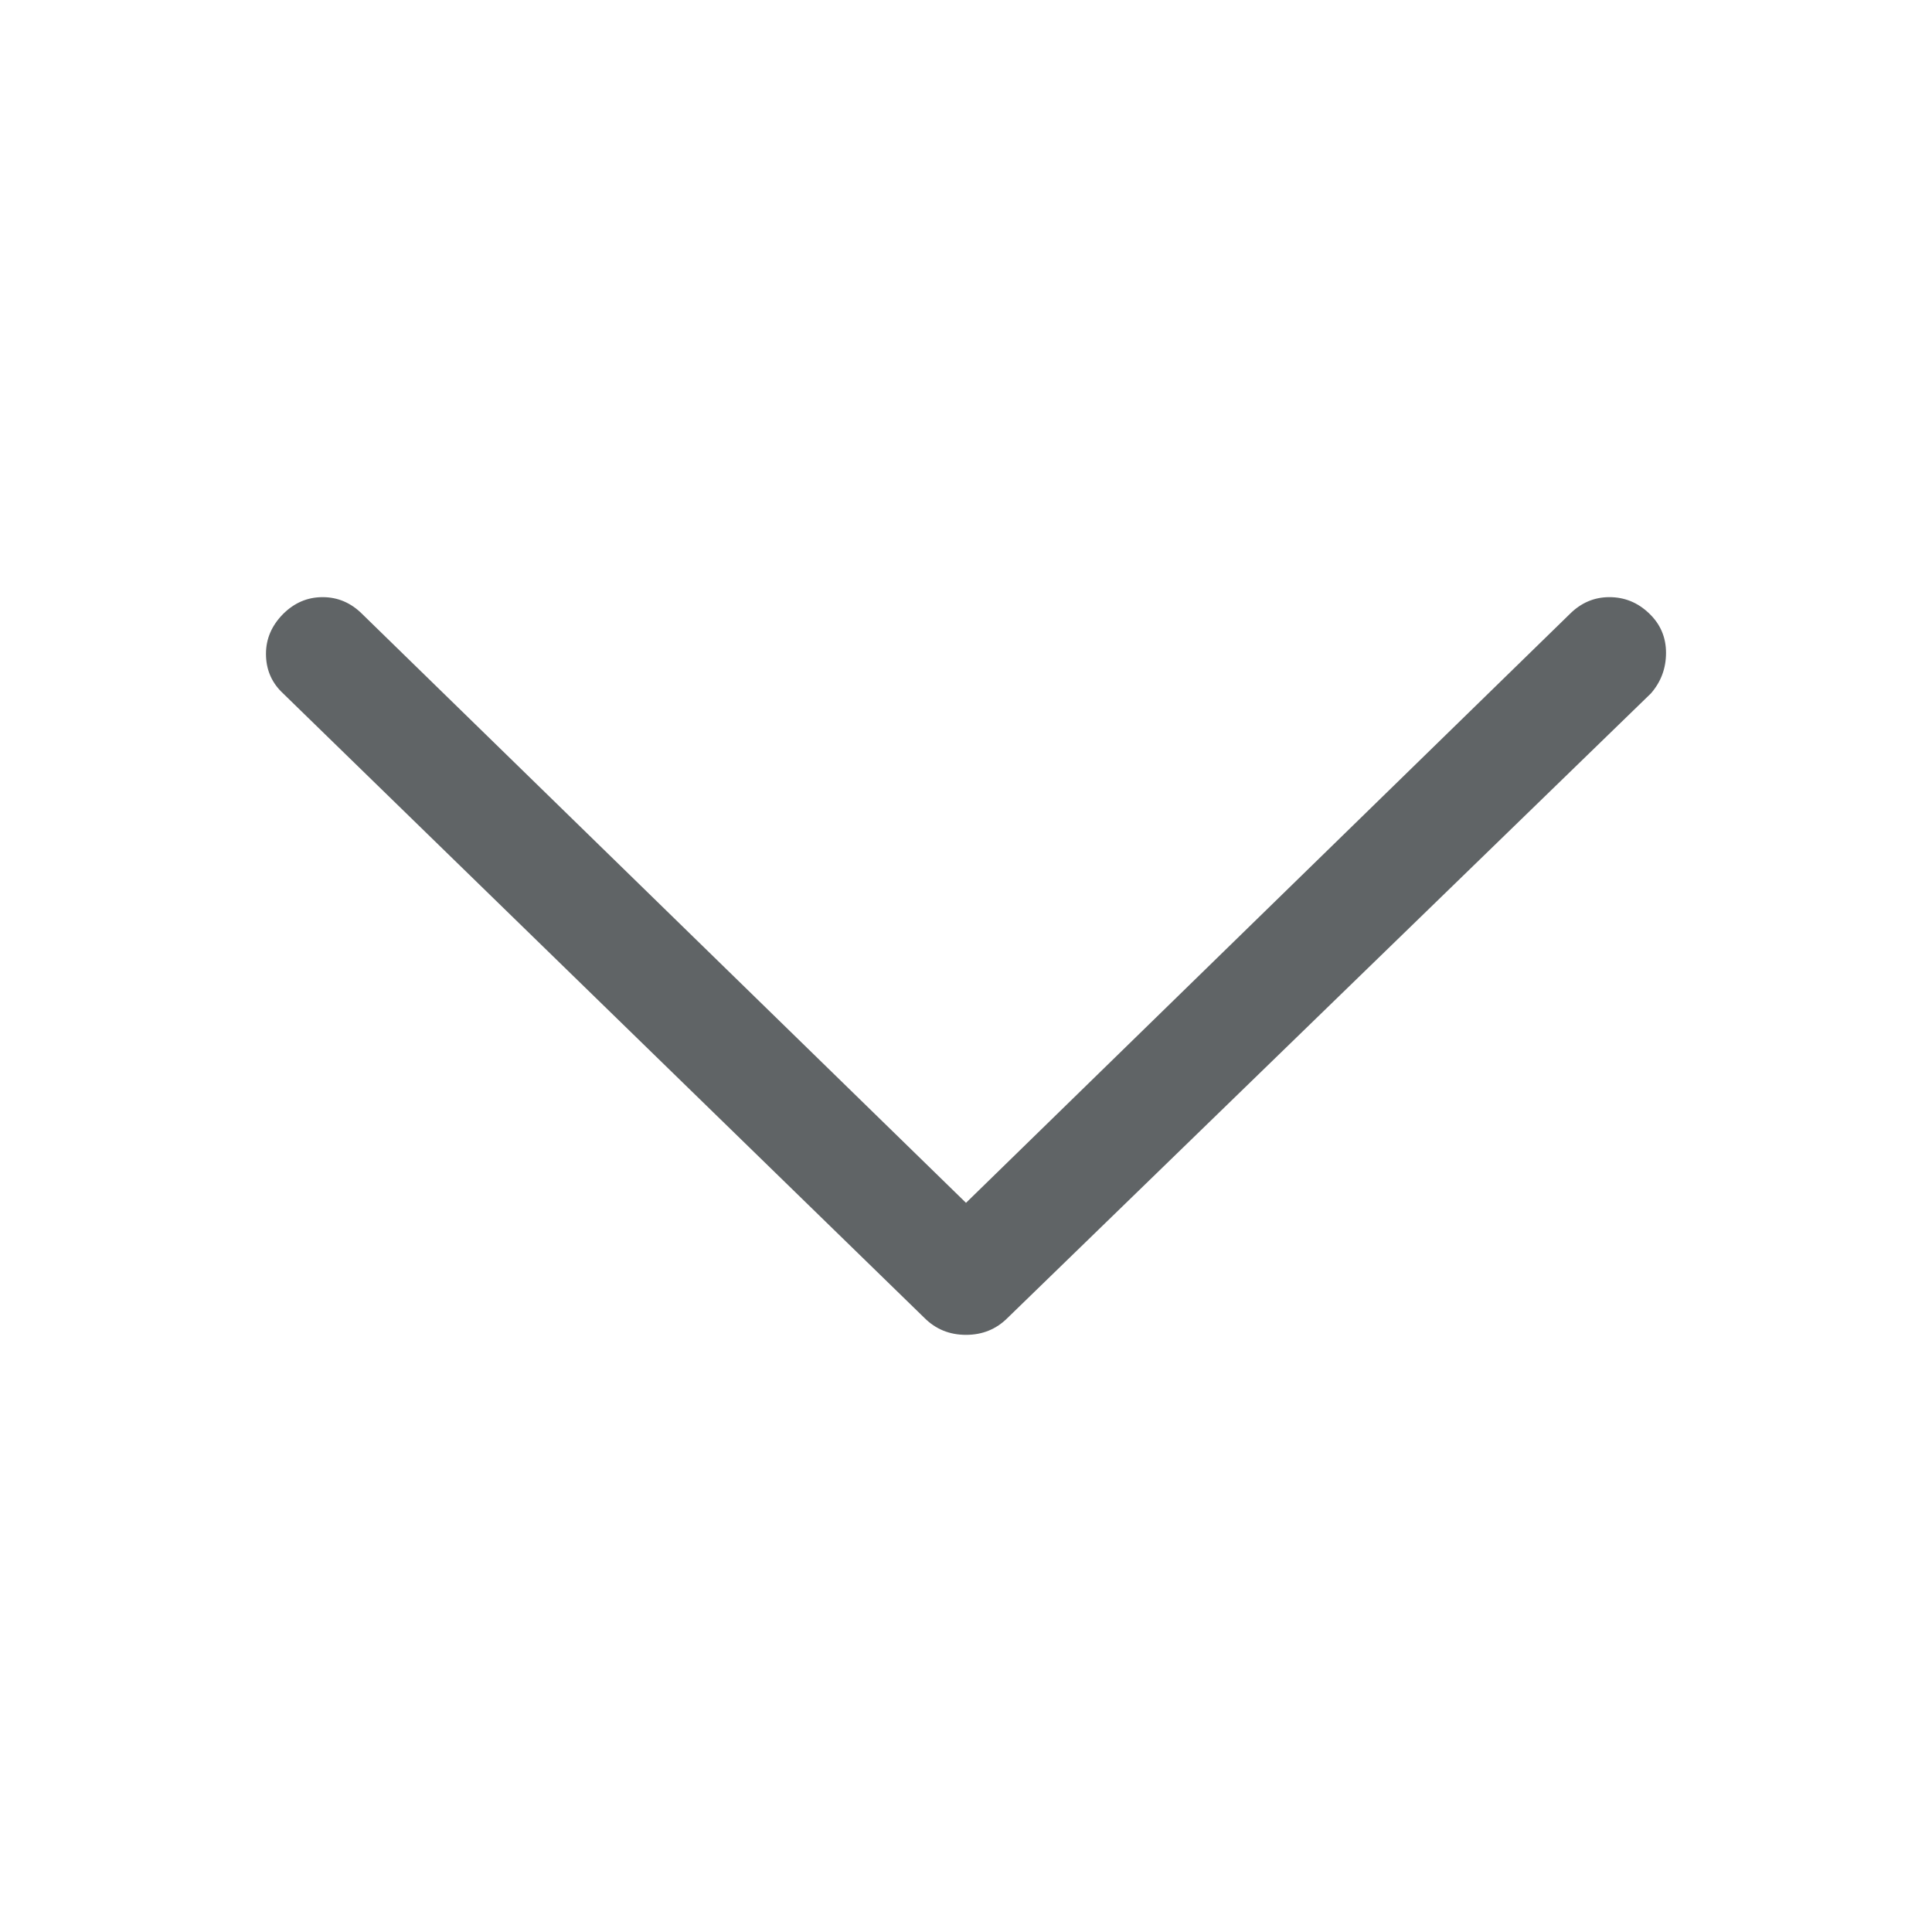
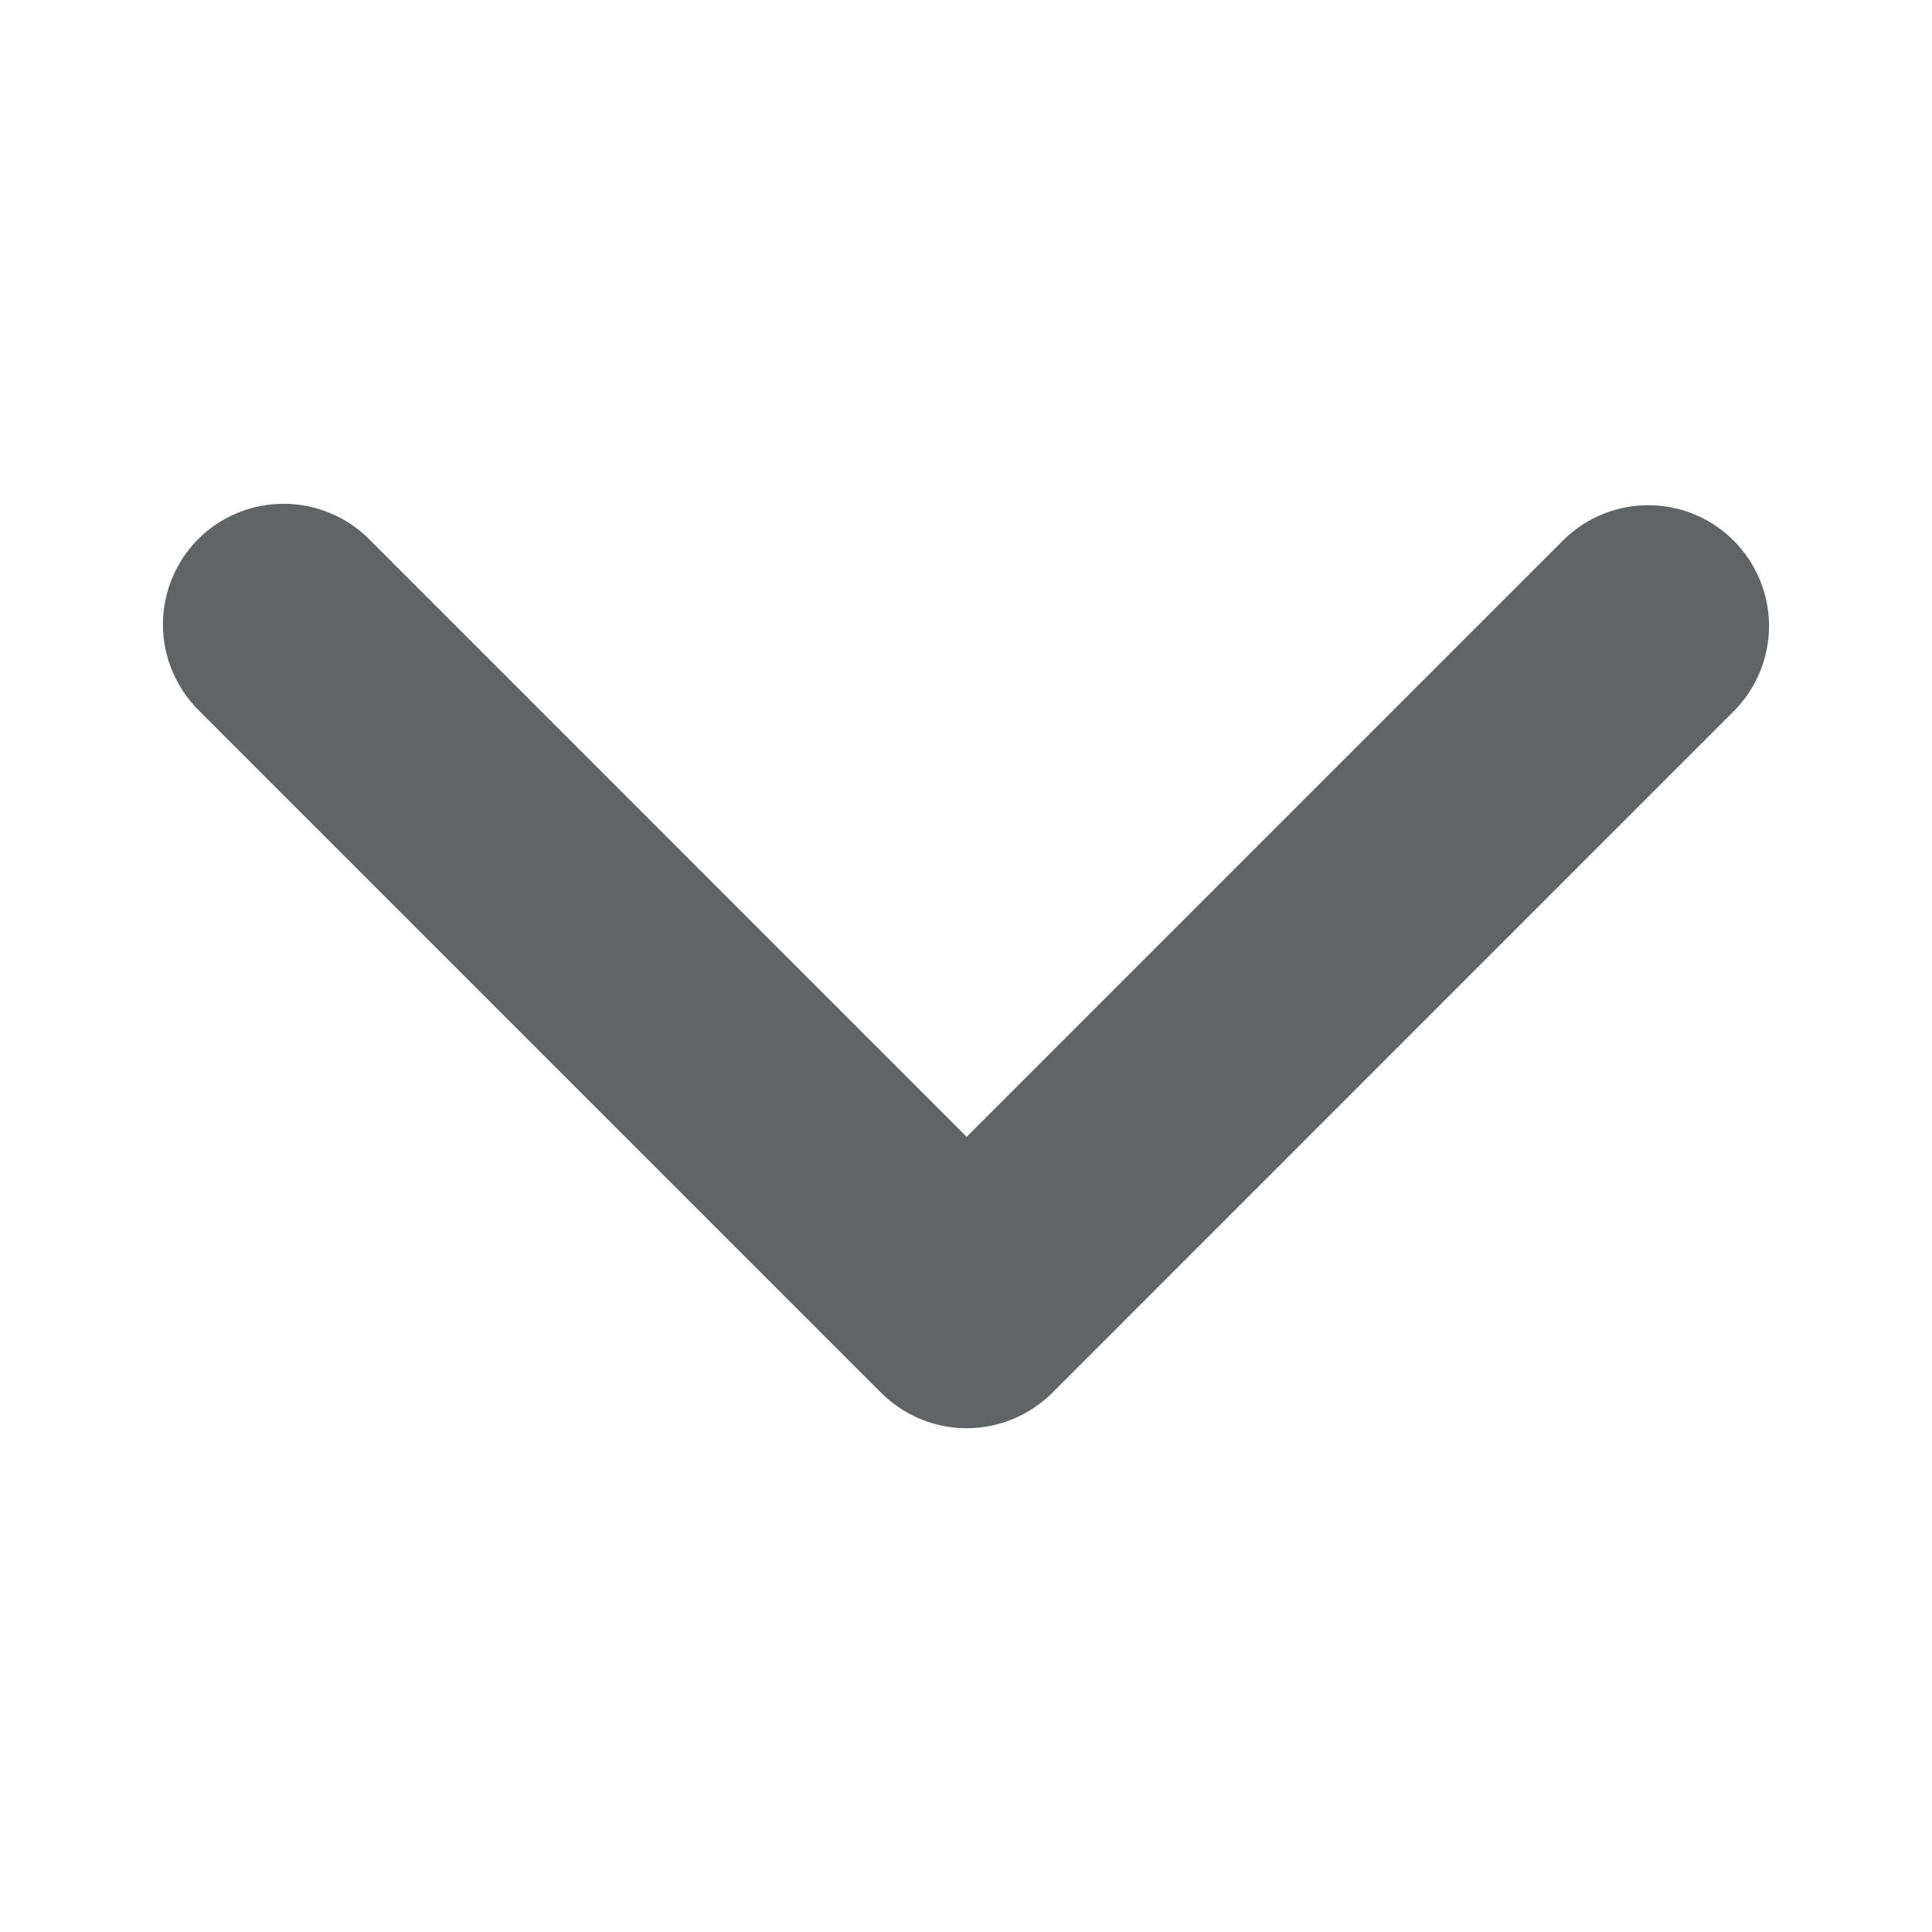
<svg xmlns="http://www.w3.org/2000/svg" width="12" height="12" viewBox="0 0 12 12" fill="none">
-   <path d="M9.996 3.709C10.09 3.709 10.172 3.742 10.242 3.809C10.312 3.875 10.348 3.957 10.348 4.055C10.348 4.152 10.316 4.236 10.254 4.307L6.258 8.186C6.188 8.256 6.102 8.291 6 8.291C5.898 8.291 5.812 8.256 5.742 8.186L1.746 4.295C1.684 4.232 1.652 4.154 1.652 4.061C1.652 3.967 1.688 3.885 1.758 3.814C1.828 3.744 1.91 3.709 2.004 3.709C2.098 3.709 2.18 3.744 2.25 3.814L6 7.471L9.75 3.814C9.82 3.744 9.902 3.709 9.996 3.709Z" fill="#606466" />
+   <path d="M1.231 3.348C1.372 3.208 1.563 3.129 1.762 3.129C1.96 3.129 2.151 3.208 2.292 3.348L6.004 7.061L9.717 3.348C9.858 3.212 10.048 3.136 10.244 3.138C10.441 3.14 10.629 3.218 10.768 3.358C10.907 3.497 10.986 3.685 10.988 3.881C10.989 4.078 10.914 4.267 10.777 4.409L6.535 8.652C6.394 8.792 6.203 8.871 6.004 8.871C5.805 8.871 5.615 8.792 5.474 8.652L1.231 4.409C1.091 4.268 1.012 4.077 1.012 3.879C1.012 3.68 1.091 3.489 1.231 3.348V3.348Z" fill="#606466" />
</svg>
